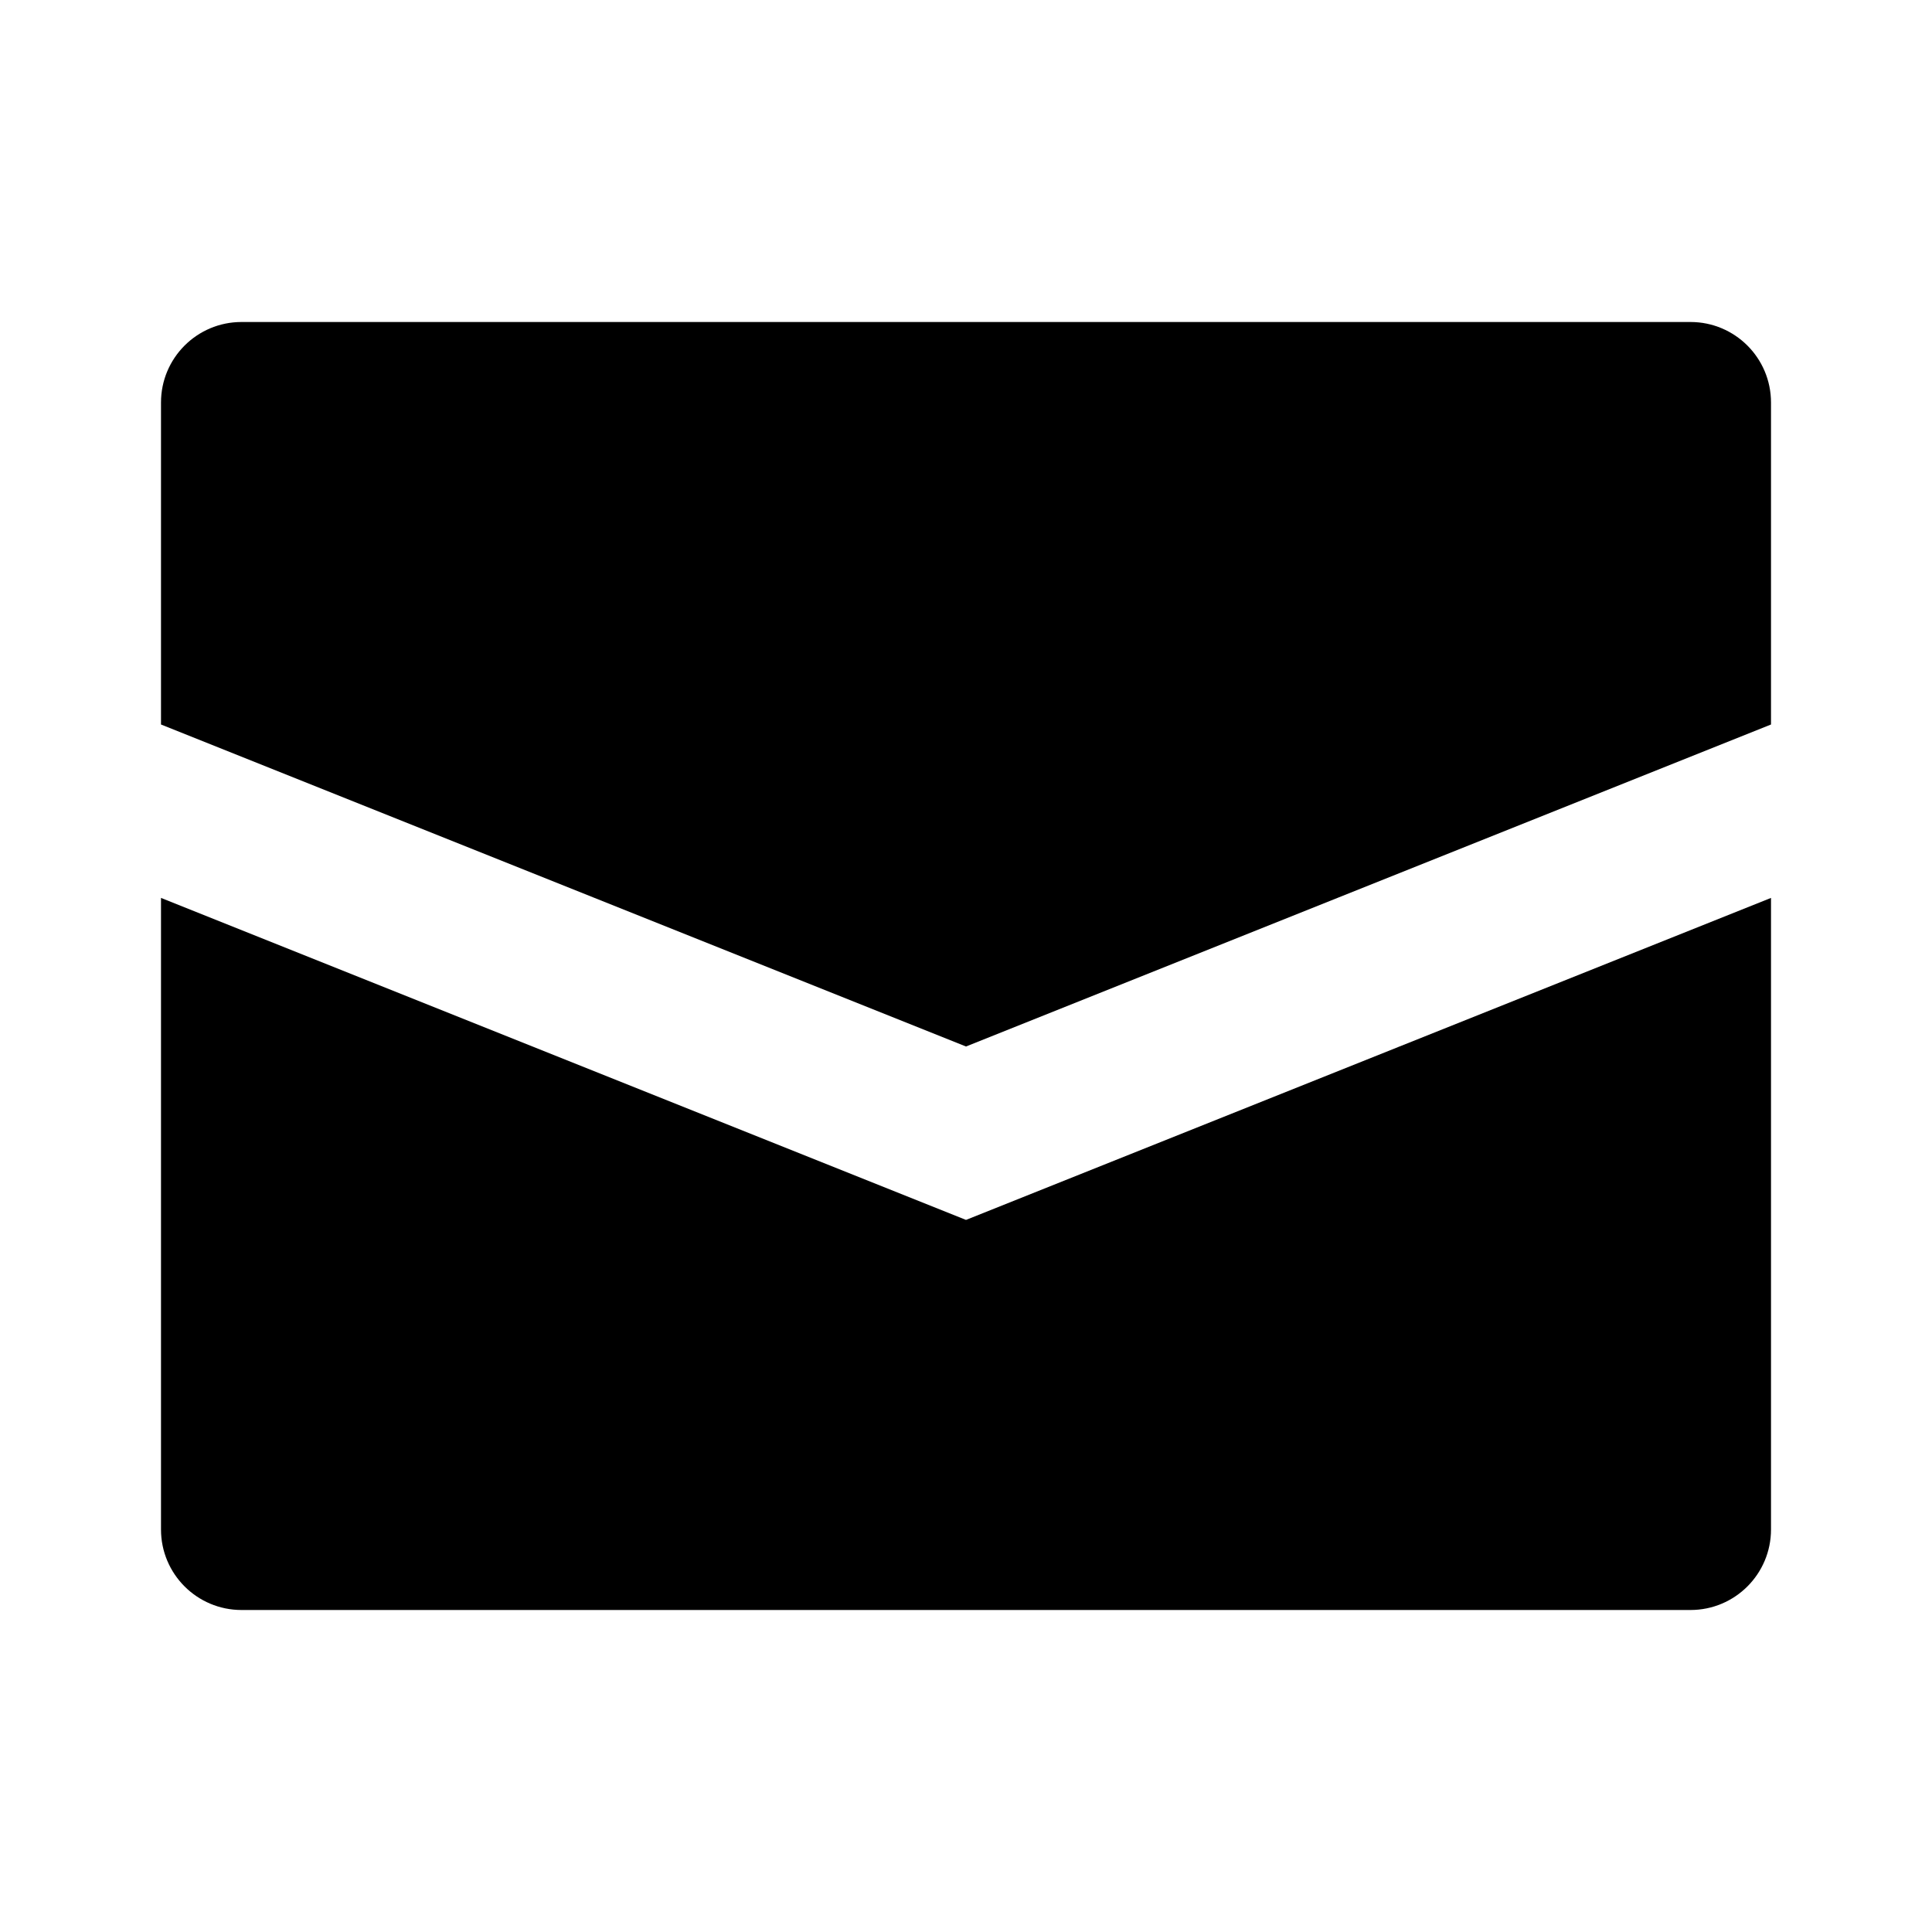
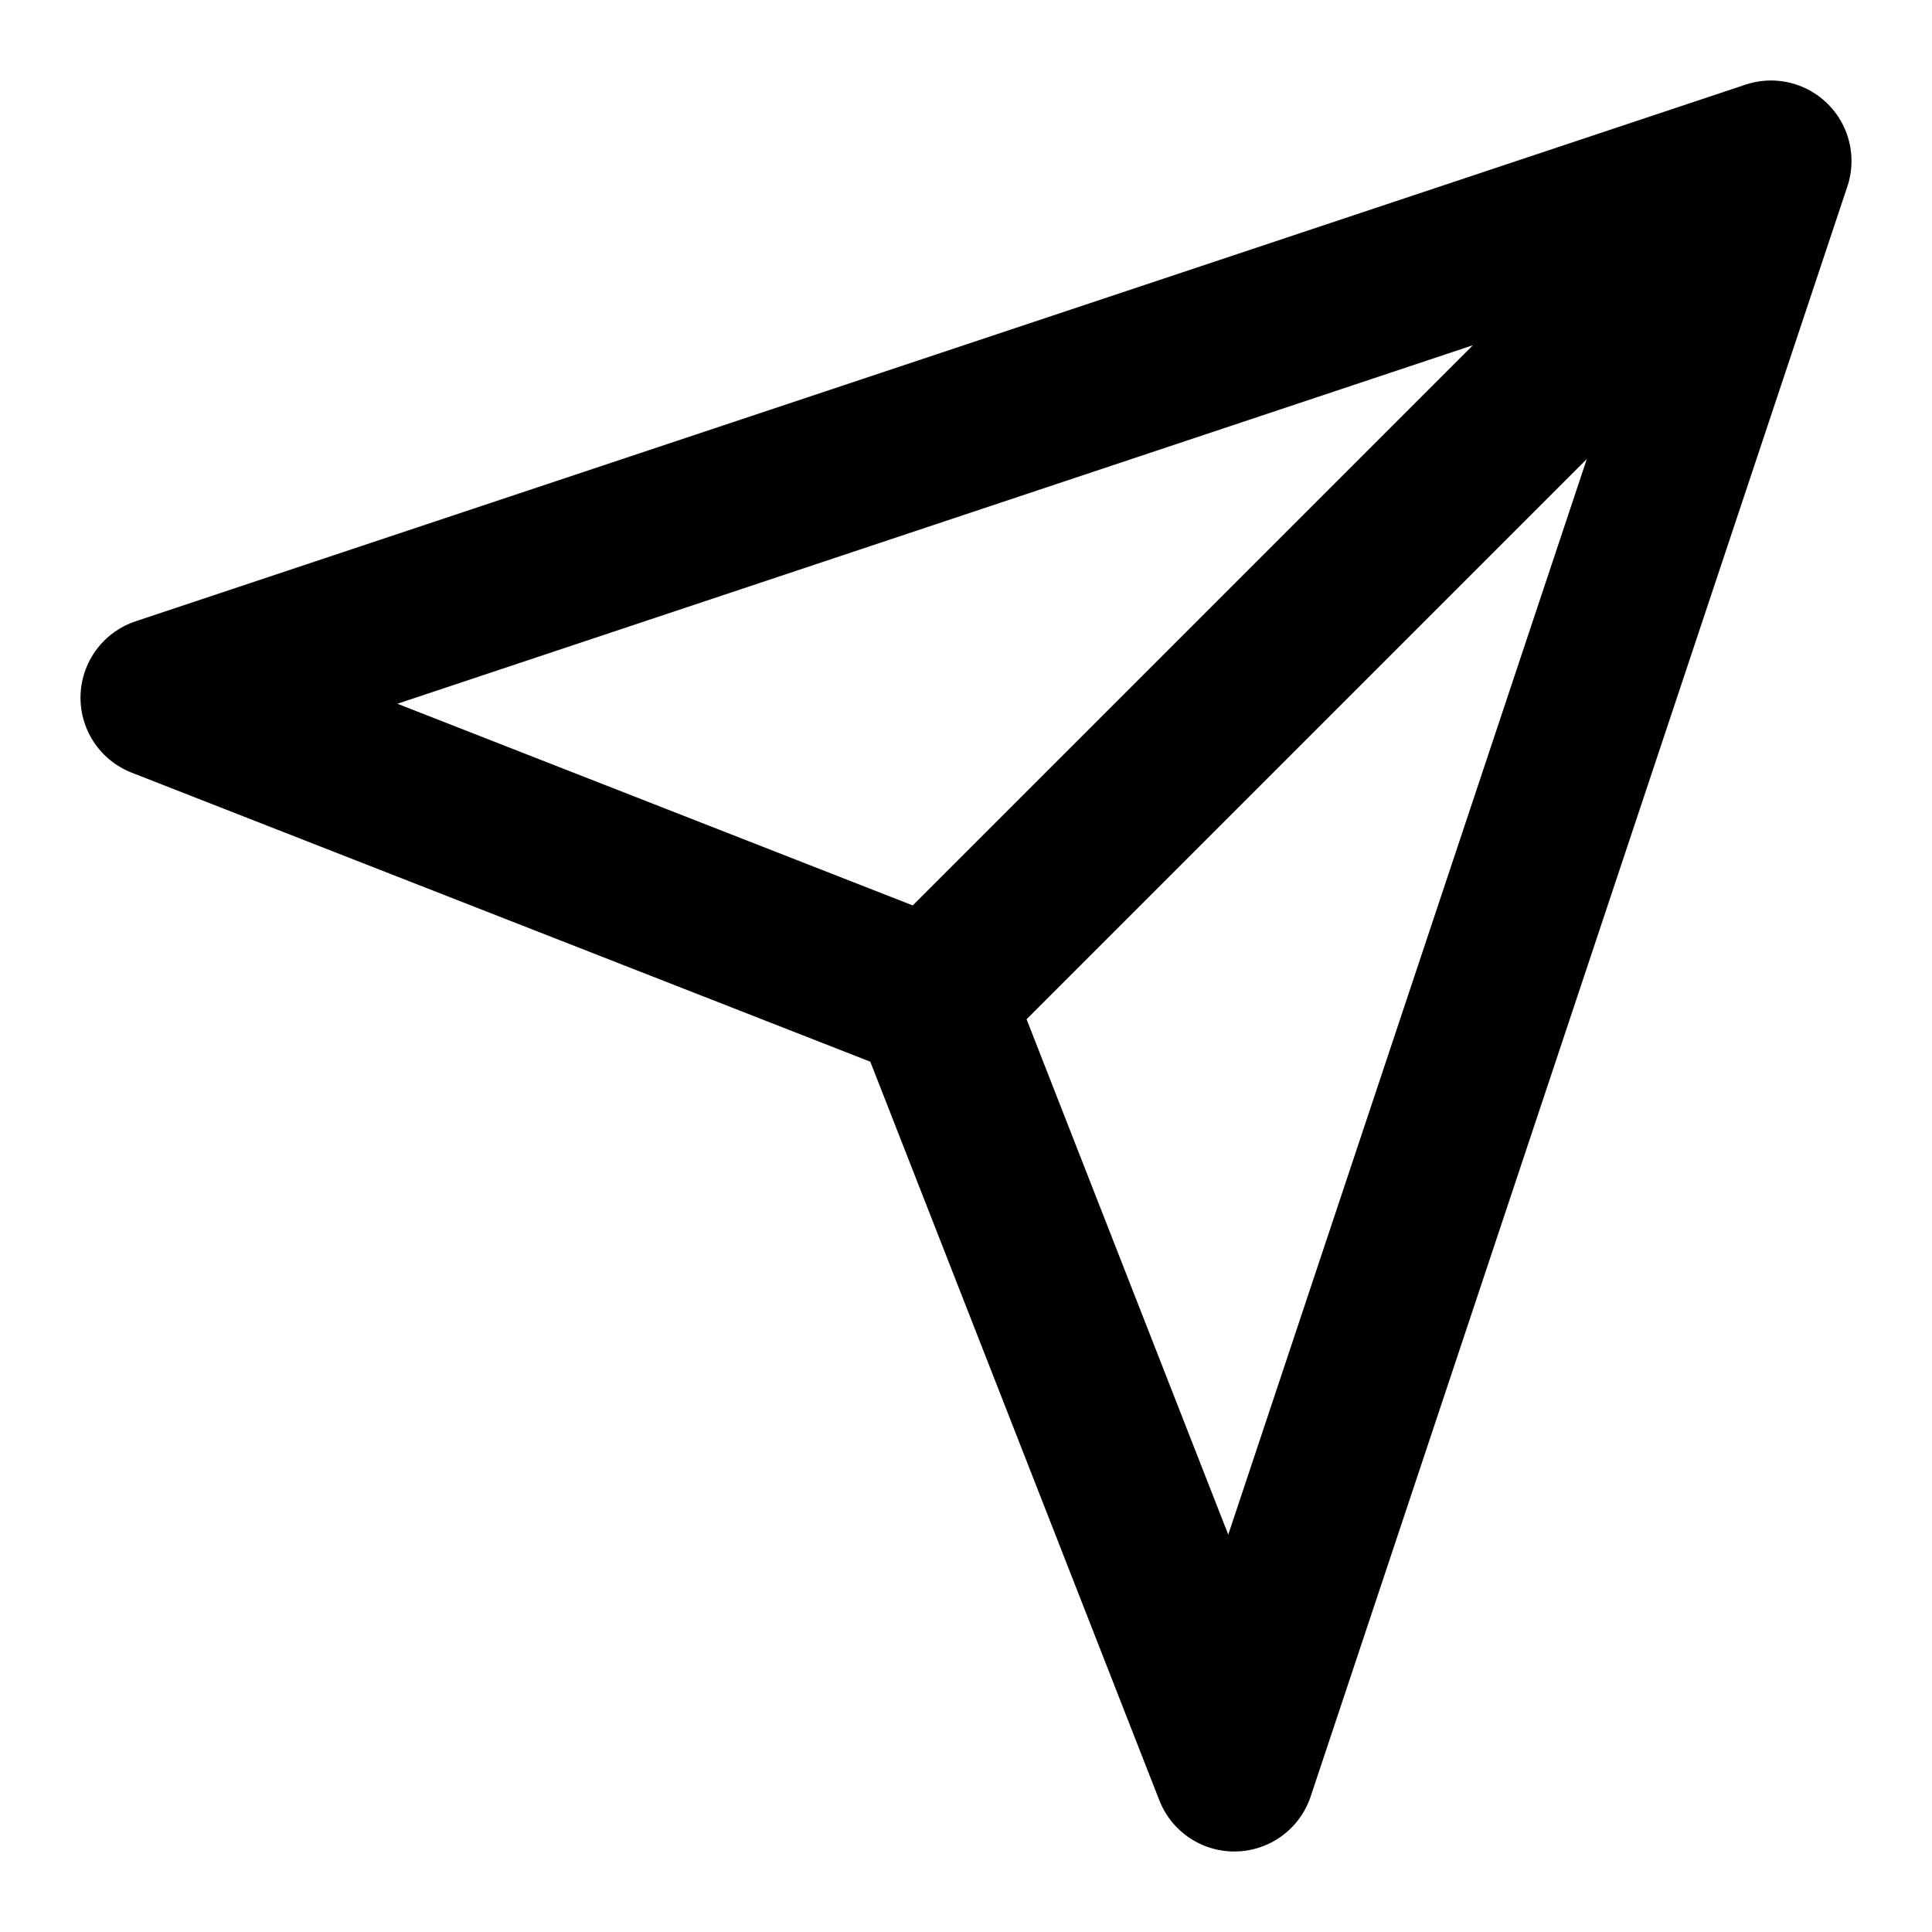
- <svg xmlns="http://www.w3.org/2000/svg" fill="#000000" width="800px" height="800px" viewBox="0 0 24 24">
-   <path d="M22,5V9L12,13,2,9V5A1,1,0,0,1,3,4H21A1,1,0,0,1,22,5ZM2,11.154V19a1,1,0,0,0,1,1H21a1,1,0,0,0,1-1V11.154l-10,4Z" />
+ <svg xmlns="http://www.w3.org/2000/svg" width="800px" height="800px" viewBox="0 0 24 24" fill="none">
+   <path d="M22 2L2 8.667L11.583 12.417M22 2L15.333 22L11.583 12.417M22 2L11.583 12.417" stroke="#000000" stroke-width="2" stroke-linecap="round" stroke-linejoin="round" />
</svg>
